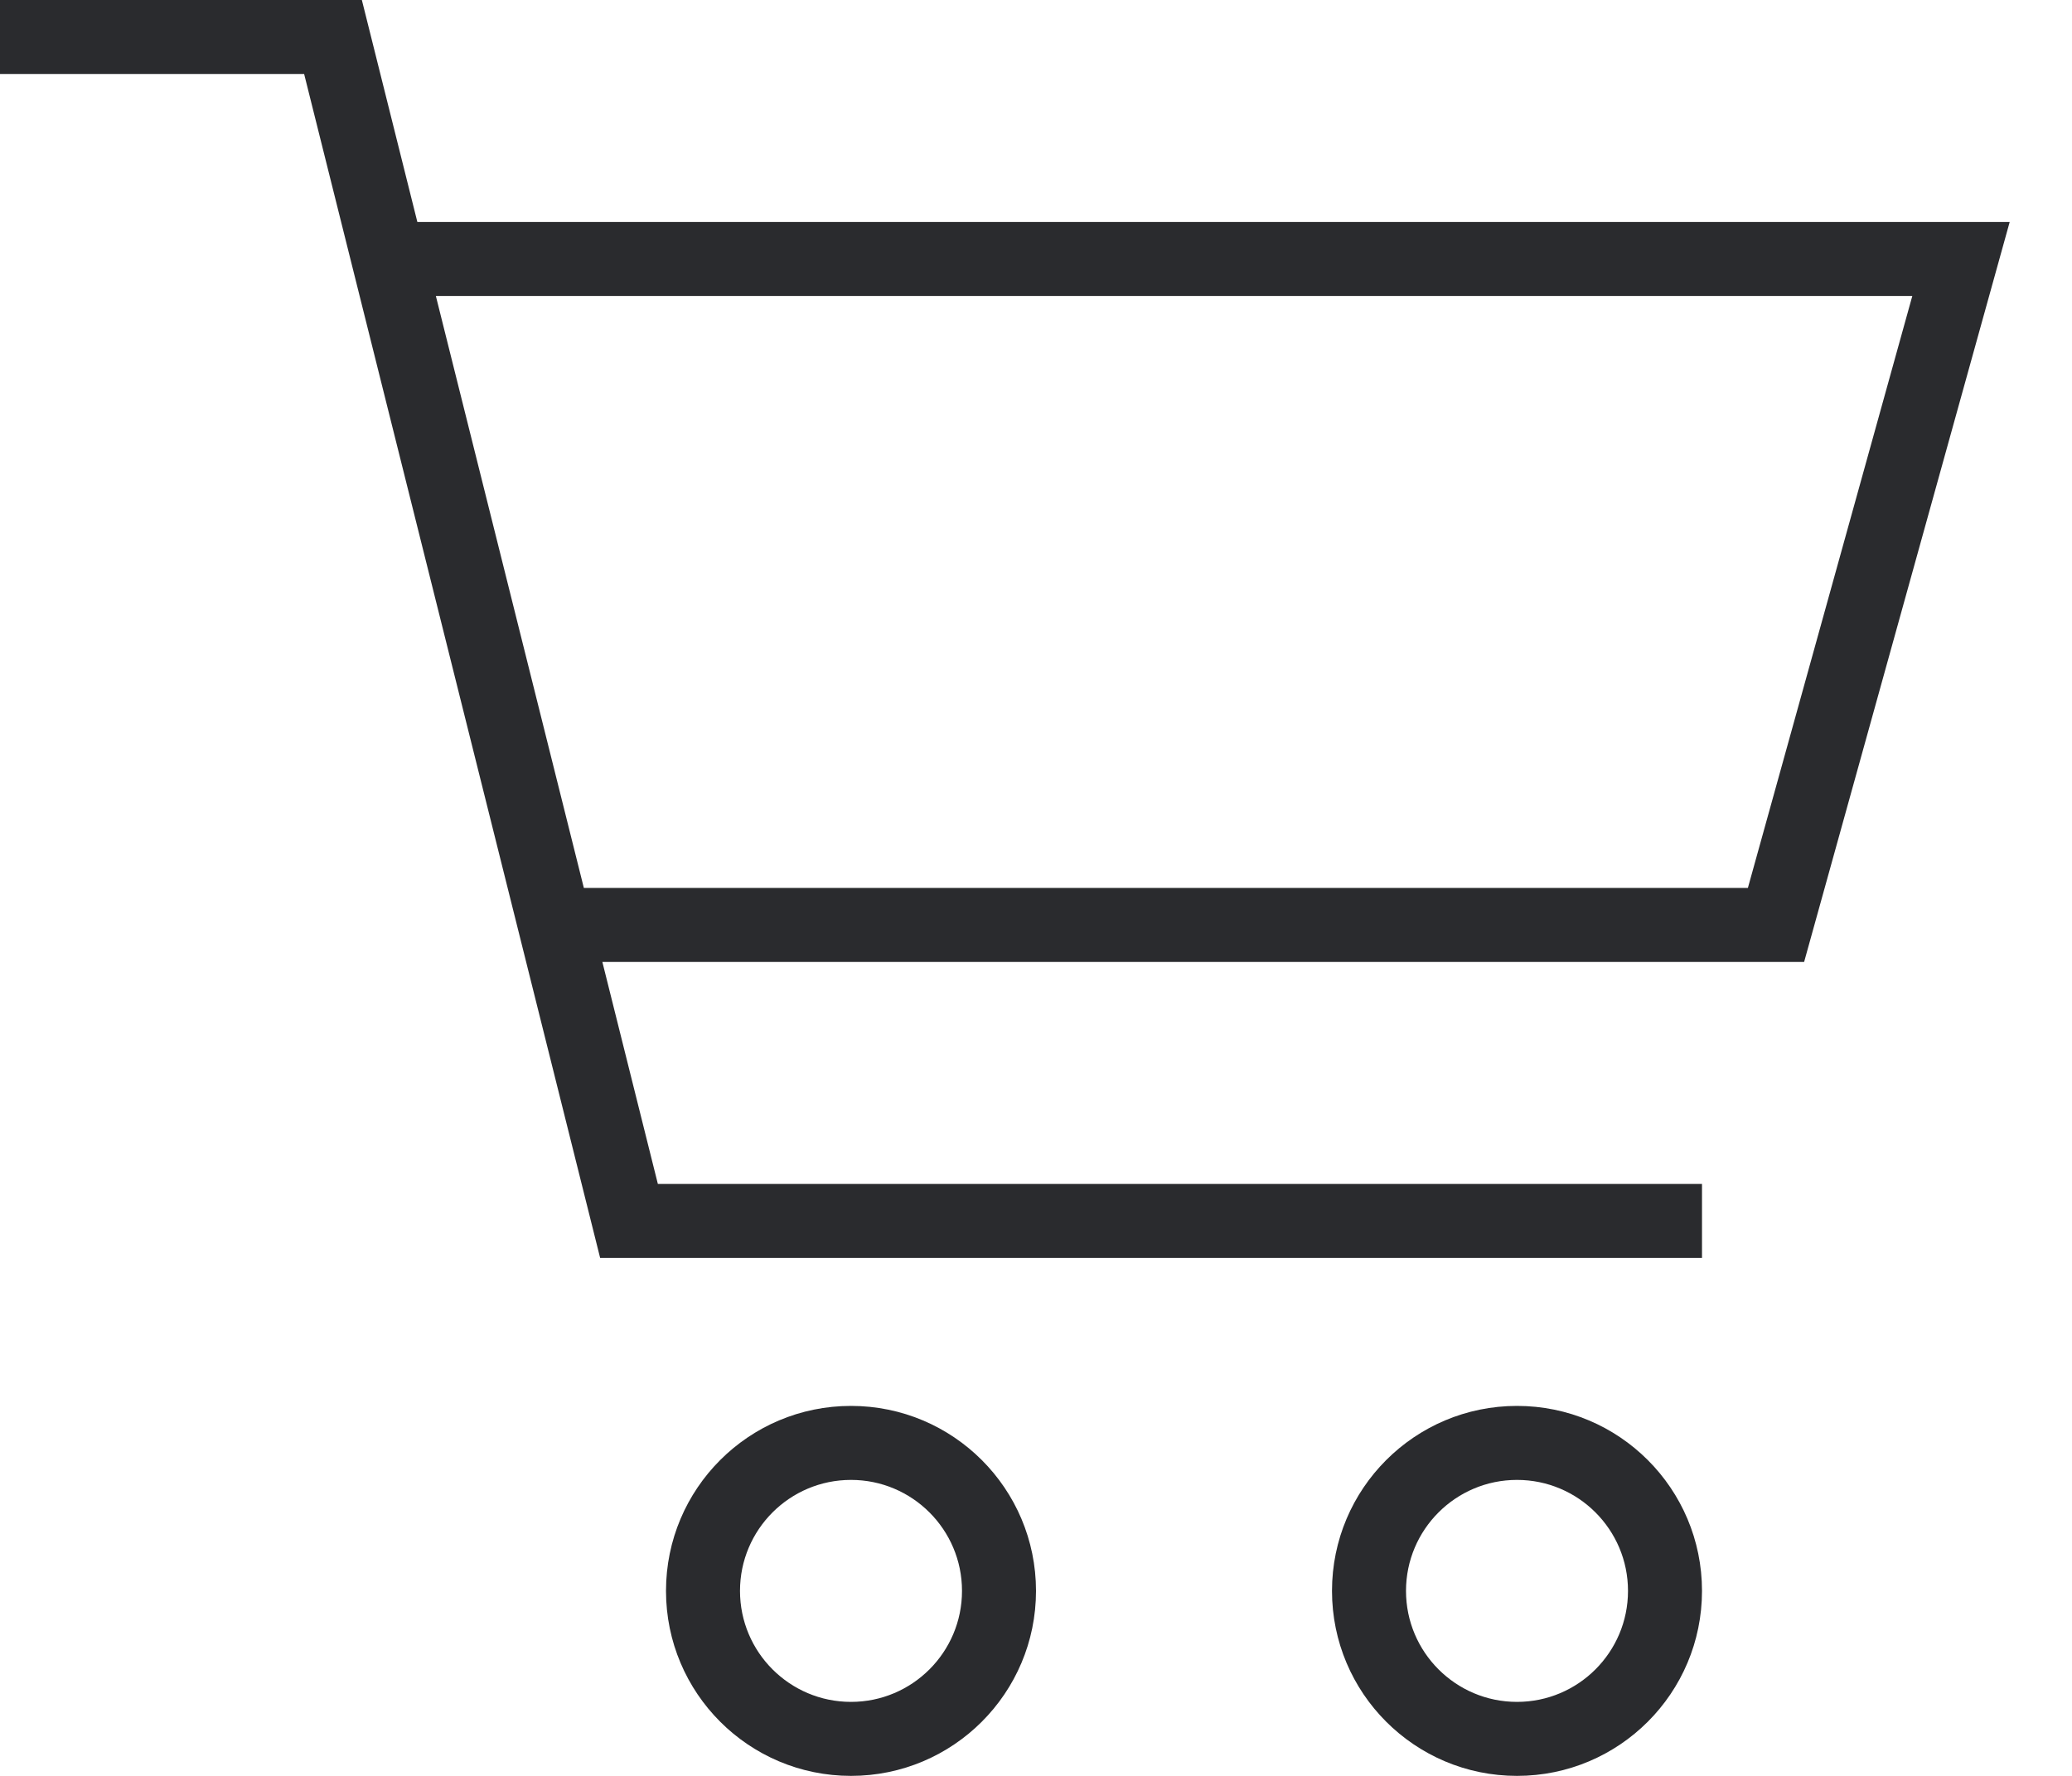
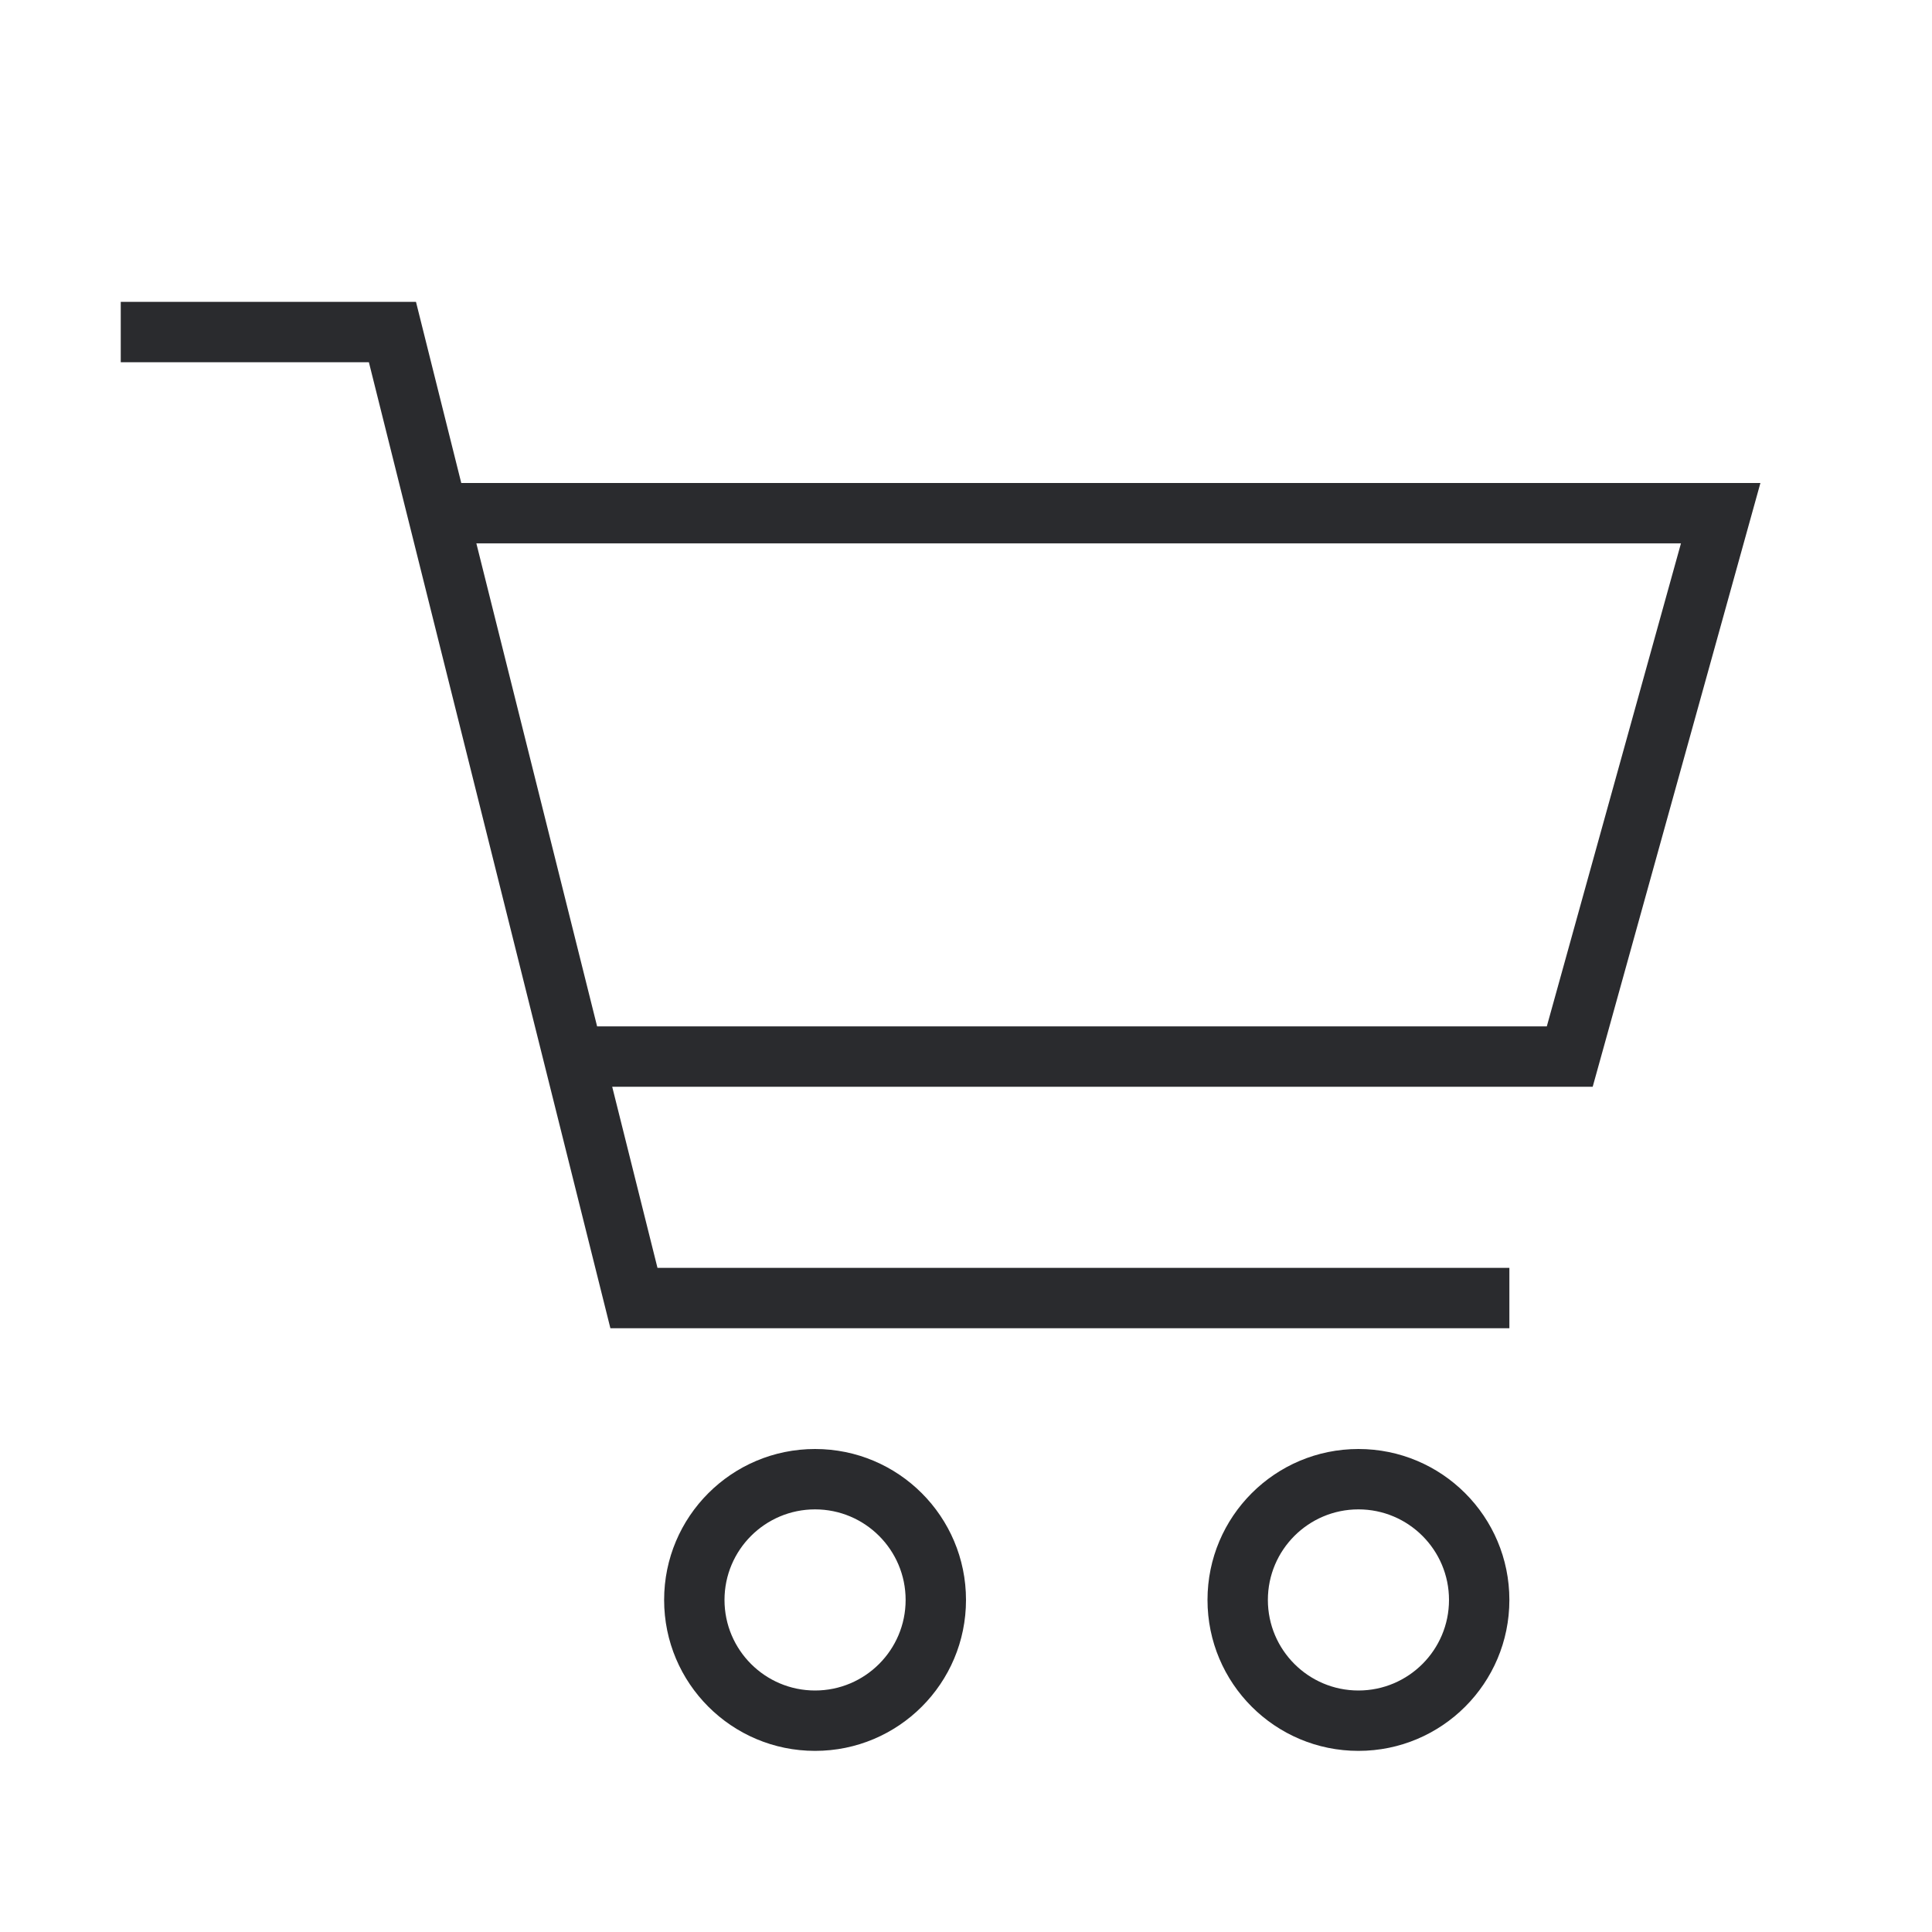
- <svg xmlns="http://www.w3.org/2000/svg" width="28" height="24" viewBox="0 0 28 24" fill="none">
-   <path fill-rule="evenodd" clip-rule="evenodd" d="M4.11 1H0V0H4.89L5.64 3H27.158L24.38 13H8.14L8.89 16H23V17H8.11L4.11 1ZM7.89 12H23.62L25.842 4H5.89L7.89 12Z" fill="#2A2B2E" />
-   <path fill-rule="evenodd" clip-rule="evenodd" d="M11.5 23C12.328 23 13 22.328 13 21.5C13 20.672 12.328 20 11.5 20C10.672 20 10 20.672 10 21.5C10 22.328 10.672 23 11.5 23ZM11.5 24C12.881 24 14 22.881 14 21.5C14 20.119 12.881 19 11.5 19C10.119 19 9 20.119 9 21.5C9 22.881 10.119 24 11.5 24Z" fill="#2A2B2E" />
-   <path fill-rule="evenodd" clip-rule="evenodd" d="M20.5 23C21.328 23 22 22.328 22 21.5C22 20.672 21.328 20 20.5 20C19.672 20 19 20.672 19 21.5C19 22.328 19.672 23 20.5 23ZM20.5 24C21.881 24 23 22.881 23 21.5C23 20.119 21.881 19 20.5 19C19.119 19 18 20.119 18 21.5C18 22.881 19.119 24 20.5 24Z" fill="#2A2B2E" />
+ <svg xmlns="http://www.w3.org/2000/svg" width="32" height="32" viewBox="0 0 32 32" fill="none">
+   <path fill-rule="evenodd" clip-rule="evenodd" d="M6.11 6H2V5H6.89L7.64 8H29.158L26.38 18H10.14L10.89 21H25V22H10.11L6.11 6ZM9.89 17H25.62L27.842 9H7.89L9.89 17Z" fill="#2A2B2E" />
+   <path fill-rule="evenodd" clip-rule="evenodd" d="M13.5 28C14.328 28 15 27.328 15 26.5C15 25.672 14.328 25 13.5 25C12.672 25 12 25.672 12 26.5C12 27.328 12.672 28 13.5 28ZM13.5 29C14.881 29 16 27.881 16 26.5C16 25.119 14.881 24 13.5 24C12.119 24 11 25.119 11 26.5C11 27.881 12.119 29 13.5 29Z" fill="#2A2B2E" />
+   <path fill-rule="evenodd" clip-rule="evenodd" d="M22.5 28C23.328 28 24 27.328 24 26.5C24 25.672 23.328 25 22.5 25C21.672 25 21 25.672 21 26.5C21 27.328 21.672 28 22.5 28ZM22.5 29C23.881 29 25 27.881 25 26.5C25 25.119 23.881 24 22.5 24C21.119 24 20 25.119 20 26.5C20 27.881 21.119 29 22.5 29Z" fill="#2A2B2E" />
</svg>
